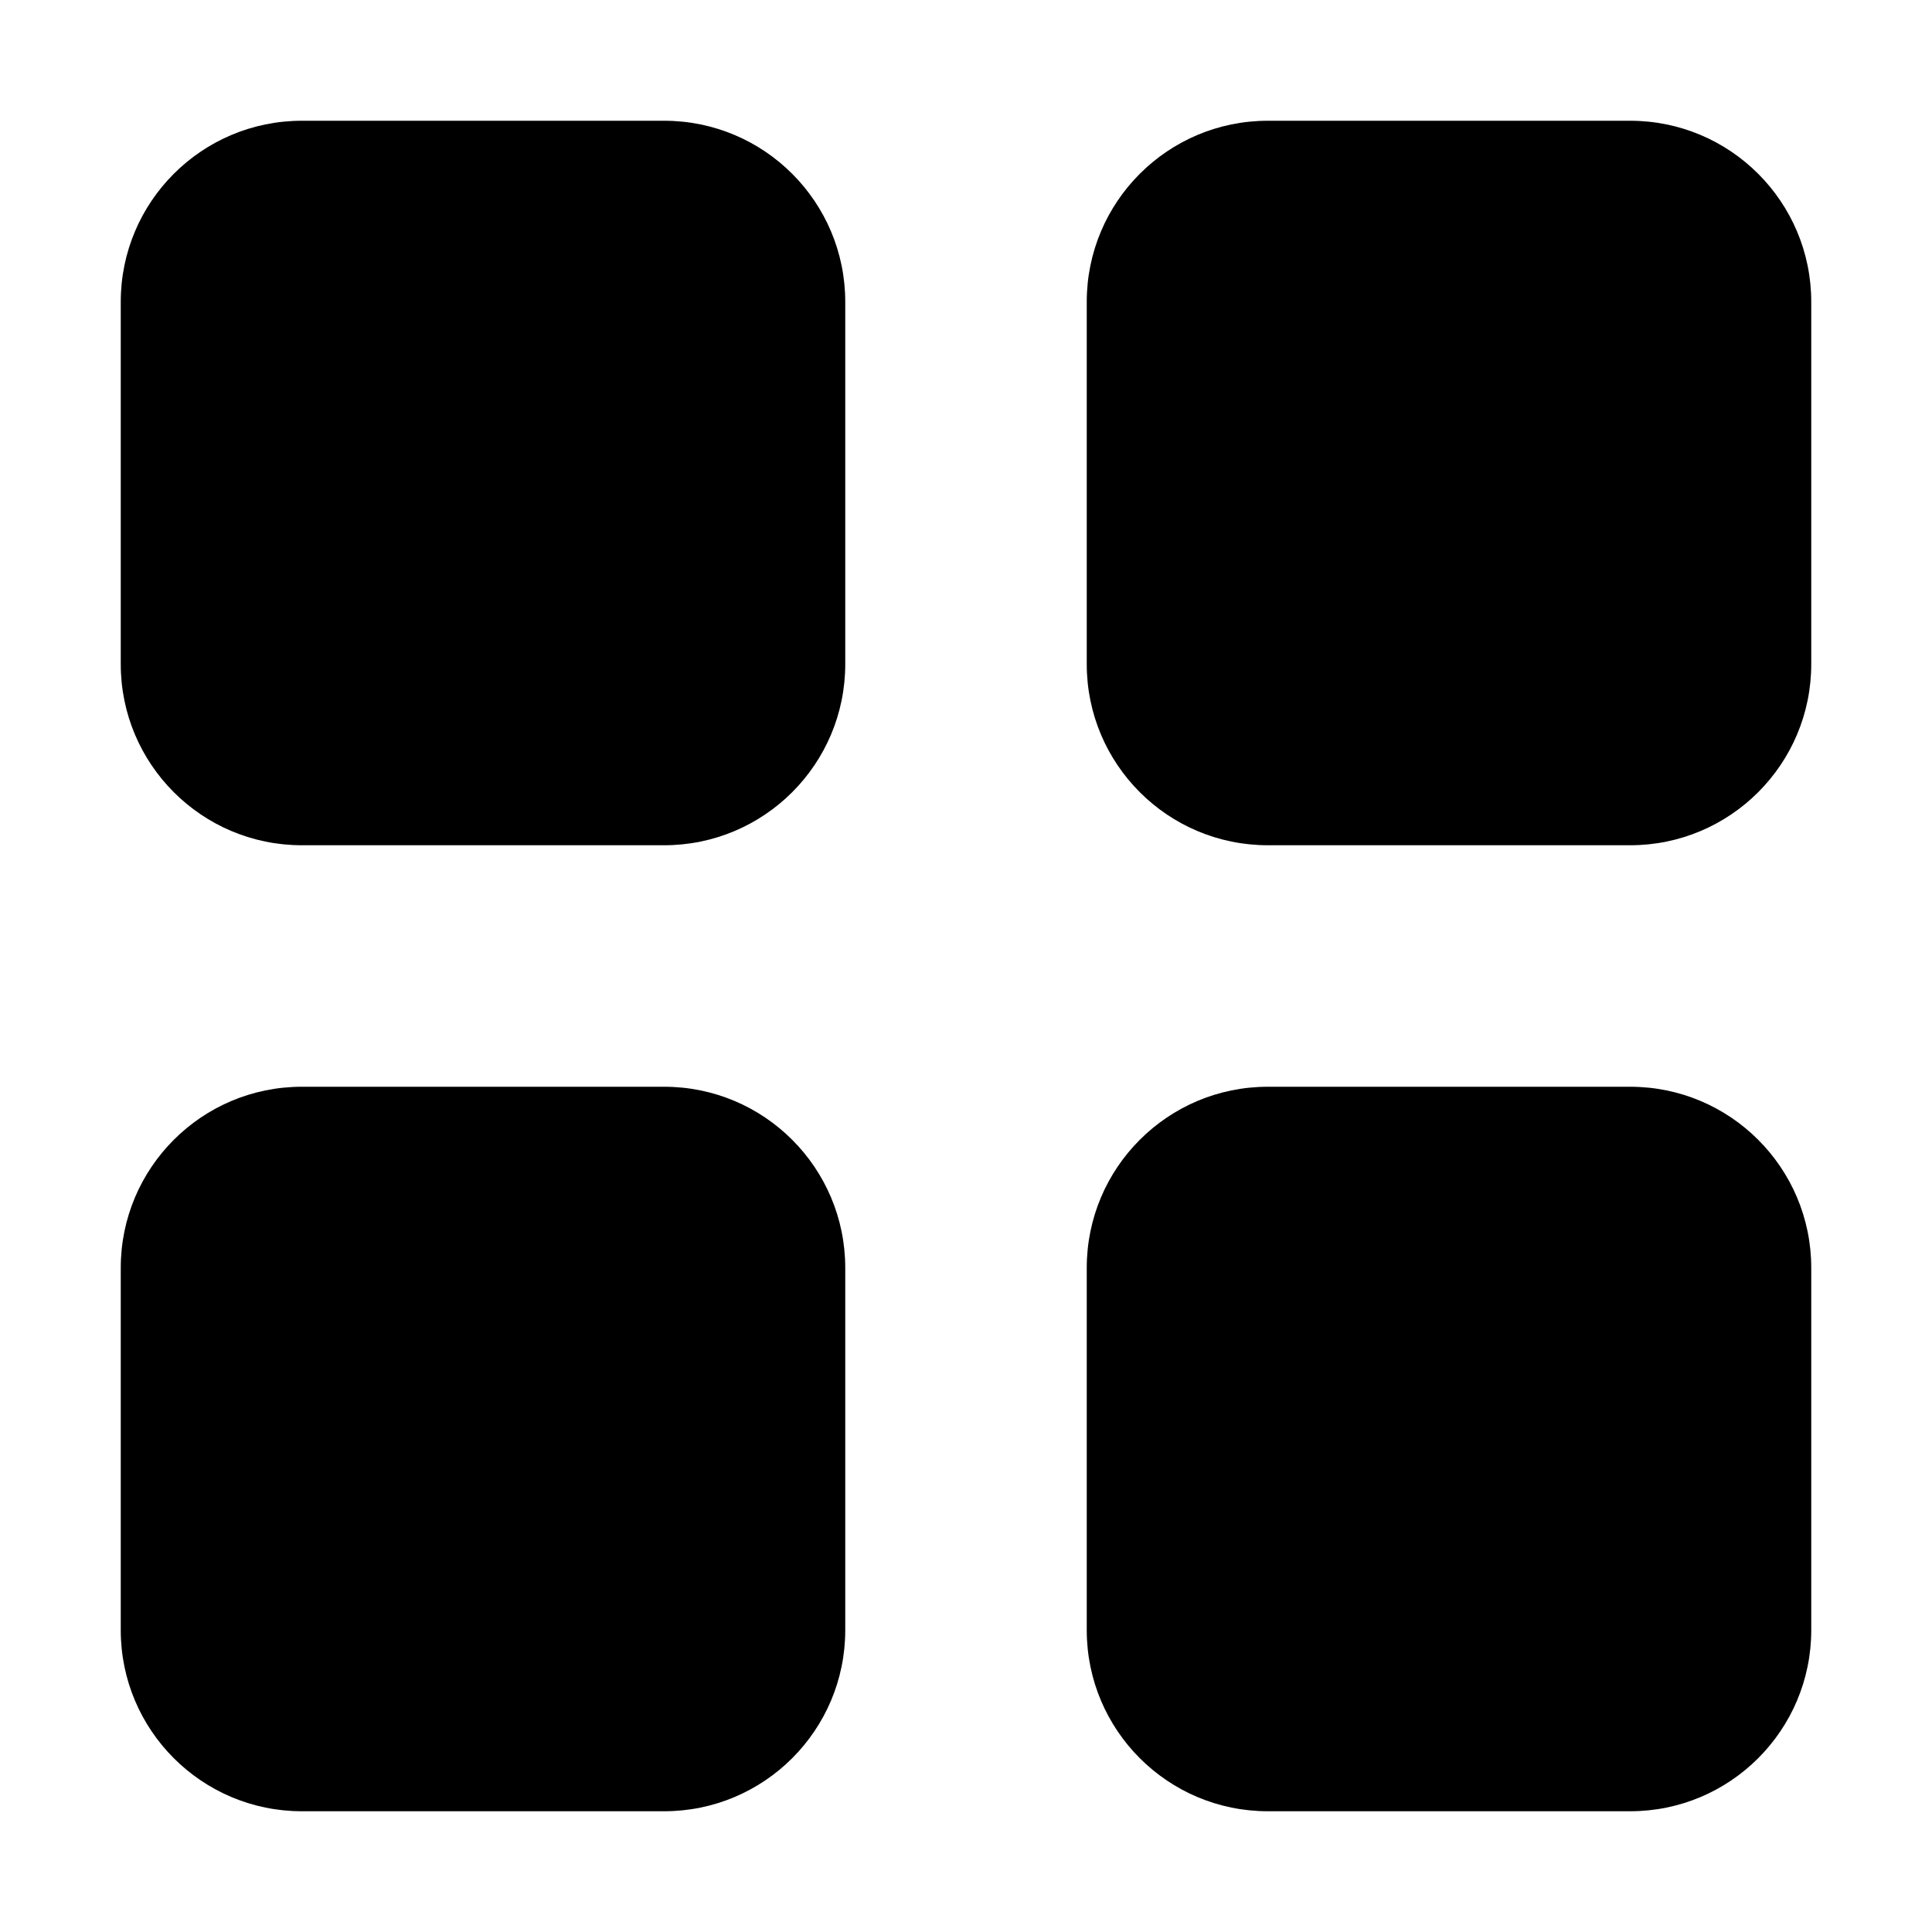
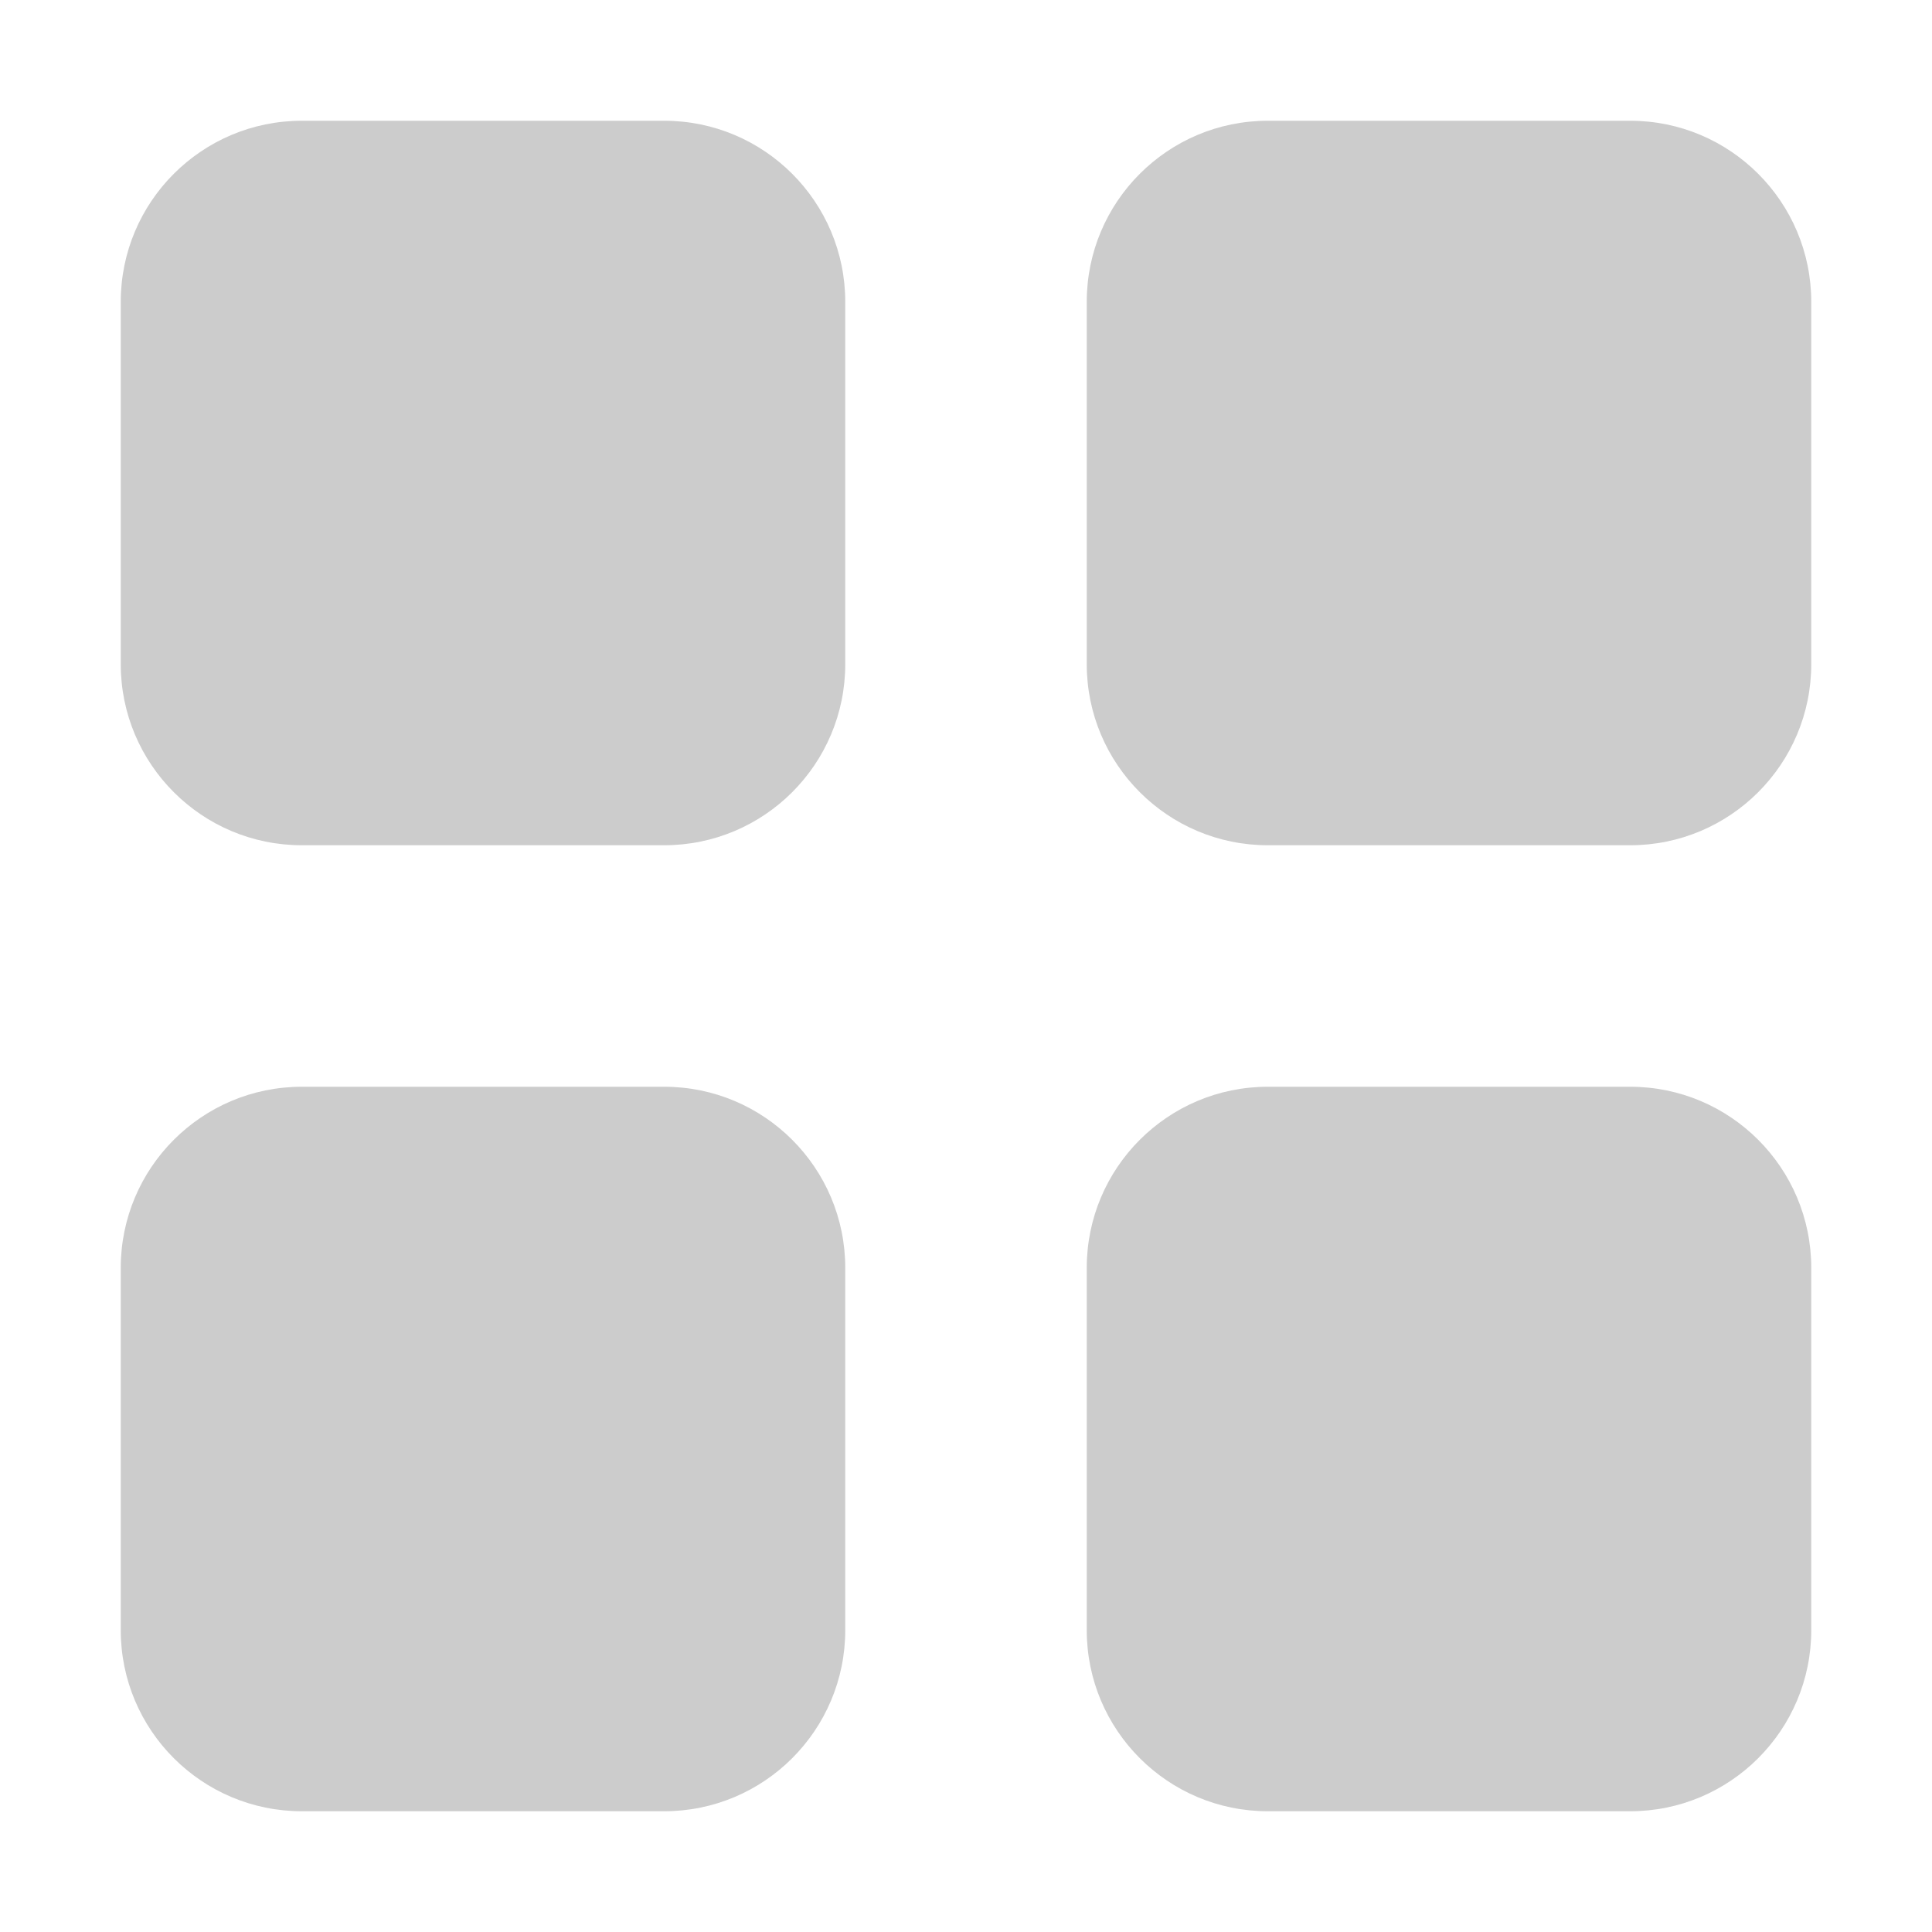
- <svg xmlns="http://www.w3.org/2000/svg" class="bi bi-grid-fill" width="1em" height="1em" viewBox="0 0 16 16" fill="currentColor">
+ <svg xmlns="http://www.w3.org/2000/svg" class="bi bi-grid-fill" width="1em" height="1em" viewBox="0 0 16 16" fill="#ccc">
  <path fill-rule="evenodd" d="M1 2.5A1.5 1.5 0 0 1 2.5 1h3A1.5 1.5 0 0 1 7 2.5v3A1.5 1.5 0 0 1 5.5 7h-3A1.5 1.5 0 0 1 1 5.5v-3zm8 0A1.5 1.5 0 0 1 10.5 1h3A1.5 1.5 0 0 1 15 2.5v3A1.5 1.5 0 0 1 13.5 7h-3A1.5 1.5 0 0 1 9 5.5v-3zm-8 8A1.5 1.5 0 0 1 2.5 9h3A1.5 1.5 0 0 1 7 10.5v3A1.5 1.5 0 0 1 5.5 15h-3A1.5 1.5 0 0 1 1 13.5v-3zm8 0A1.5 1.5 0 0 1 10.5 9h3a1.5 1.5 0 0 1 1.5 1.5v3a1.5 1.5 0 0 1-1.5 1.5h-3A1.5 1.5 0 0 1 9 13.5v-3z" />
</svg>
